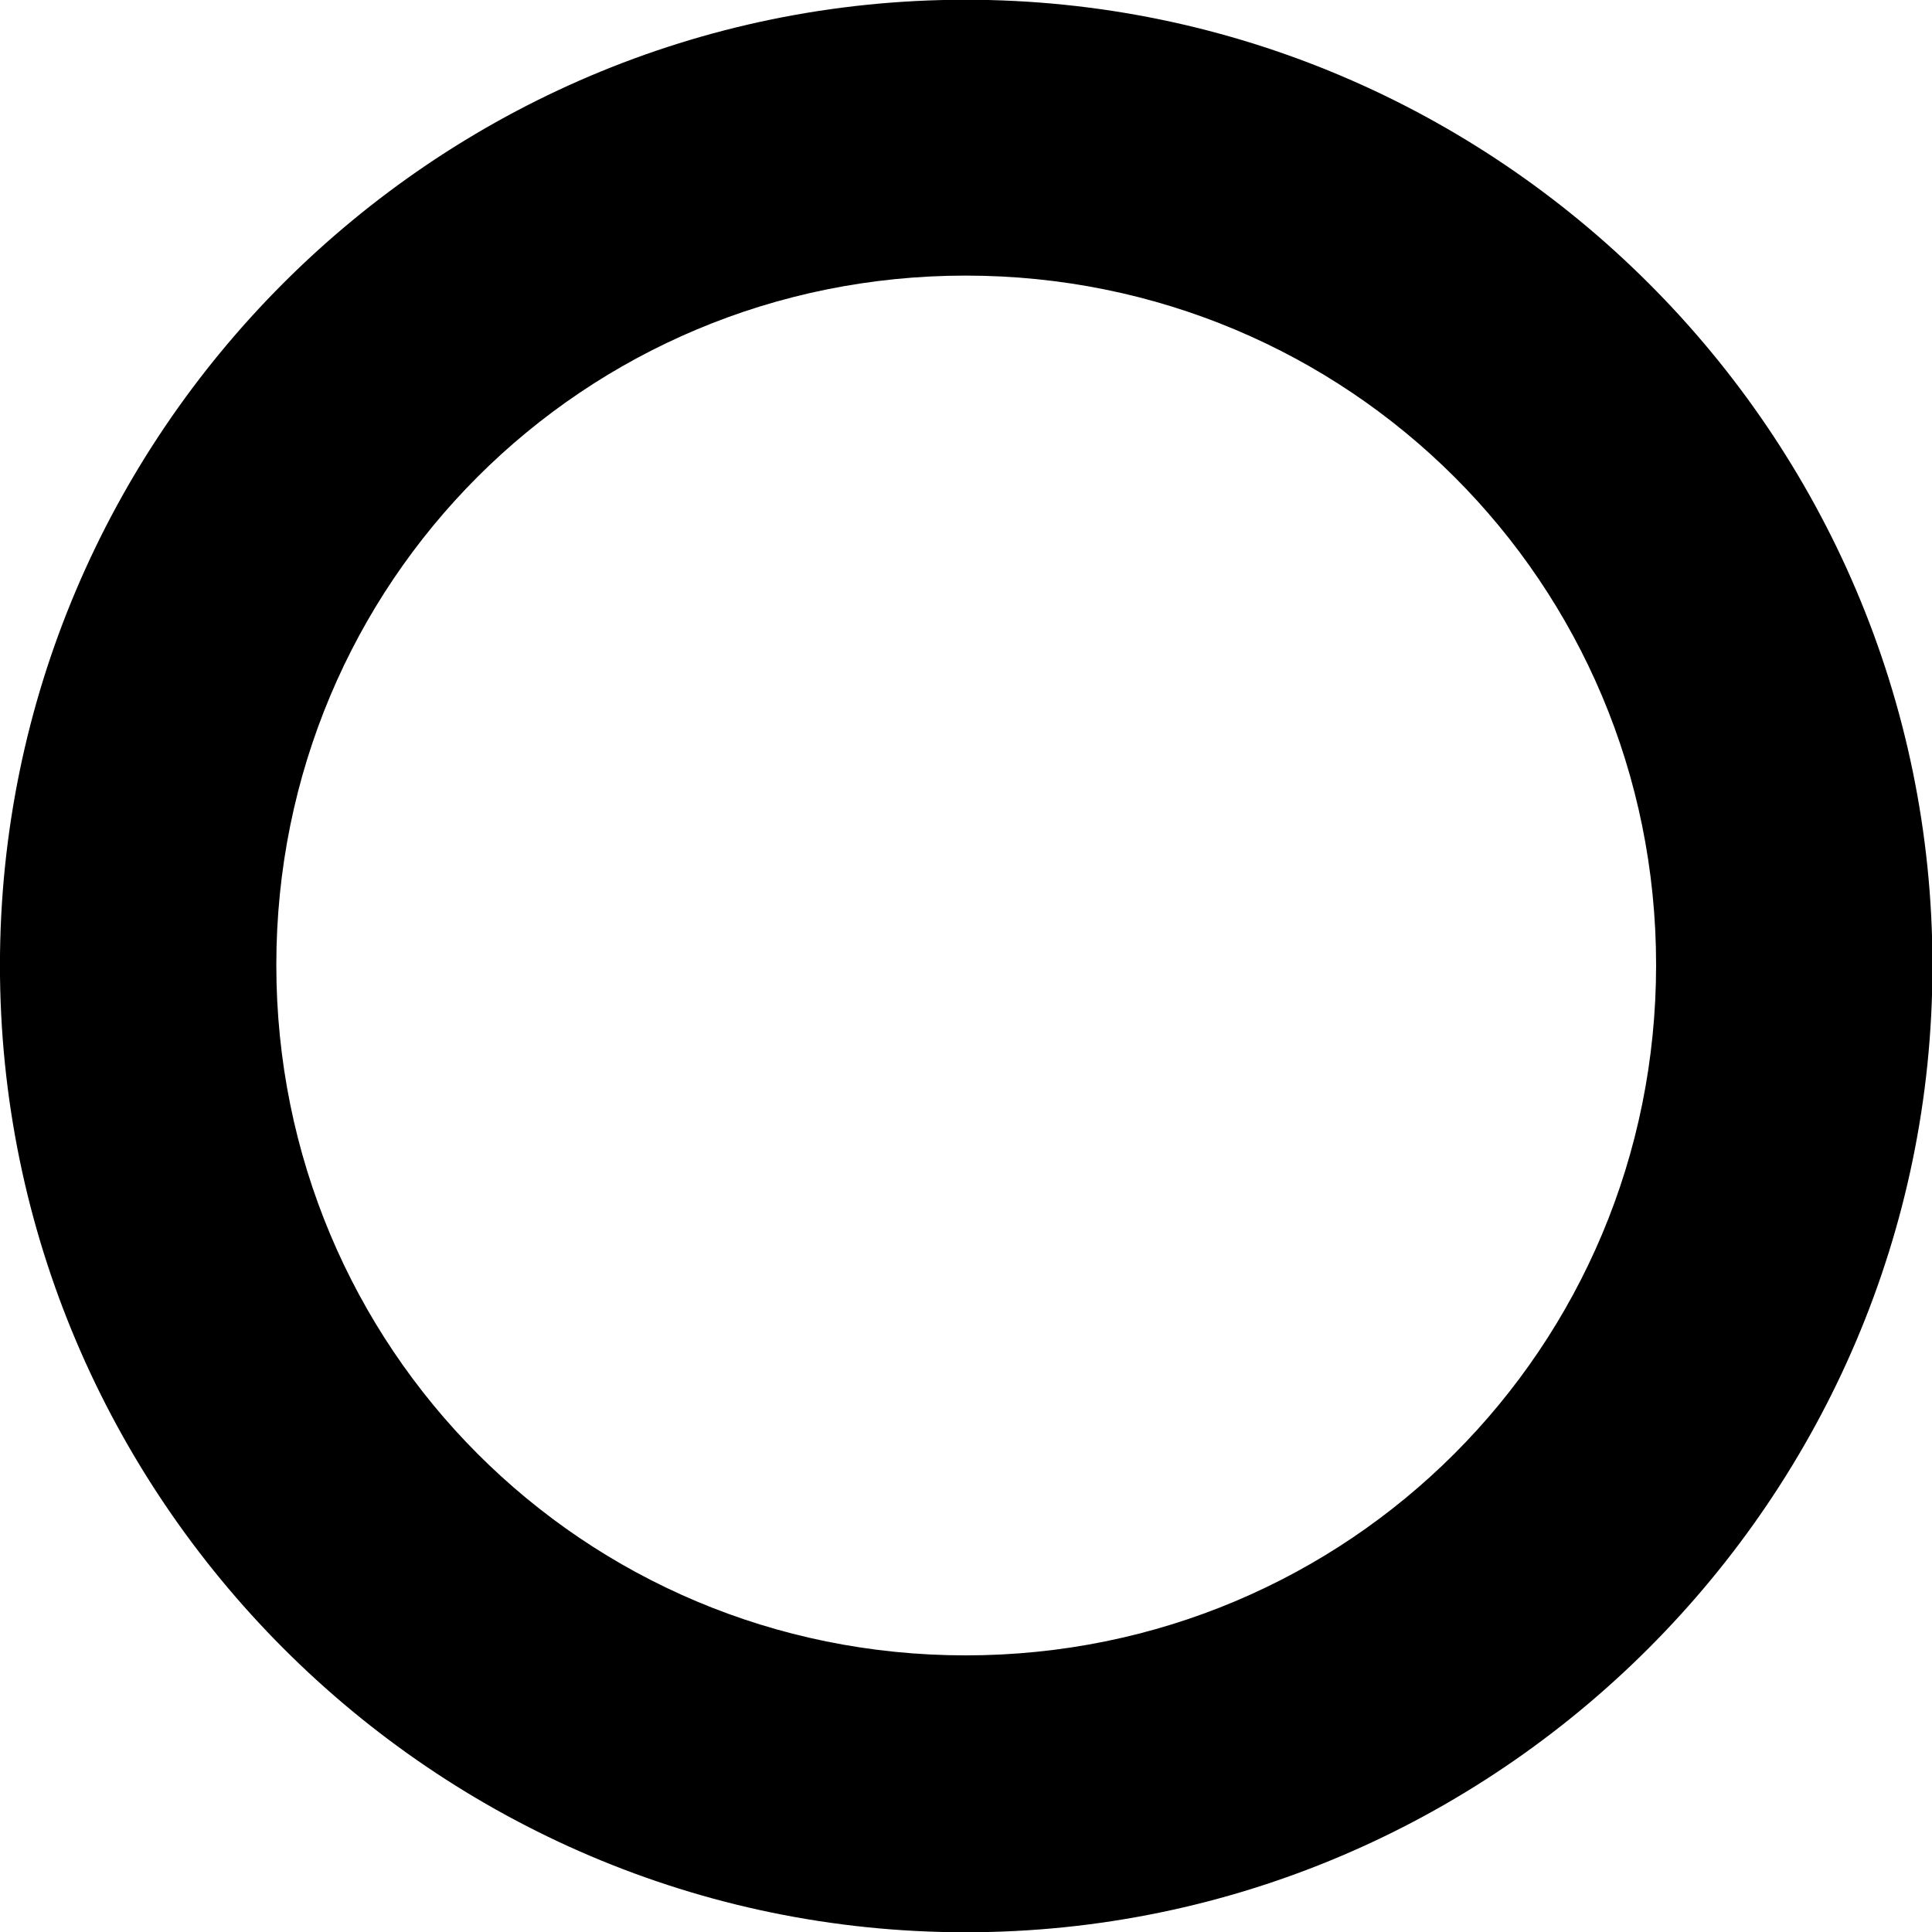
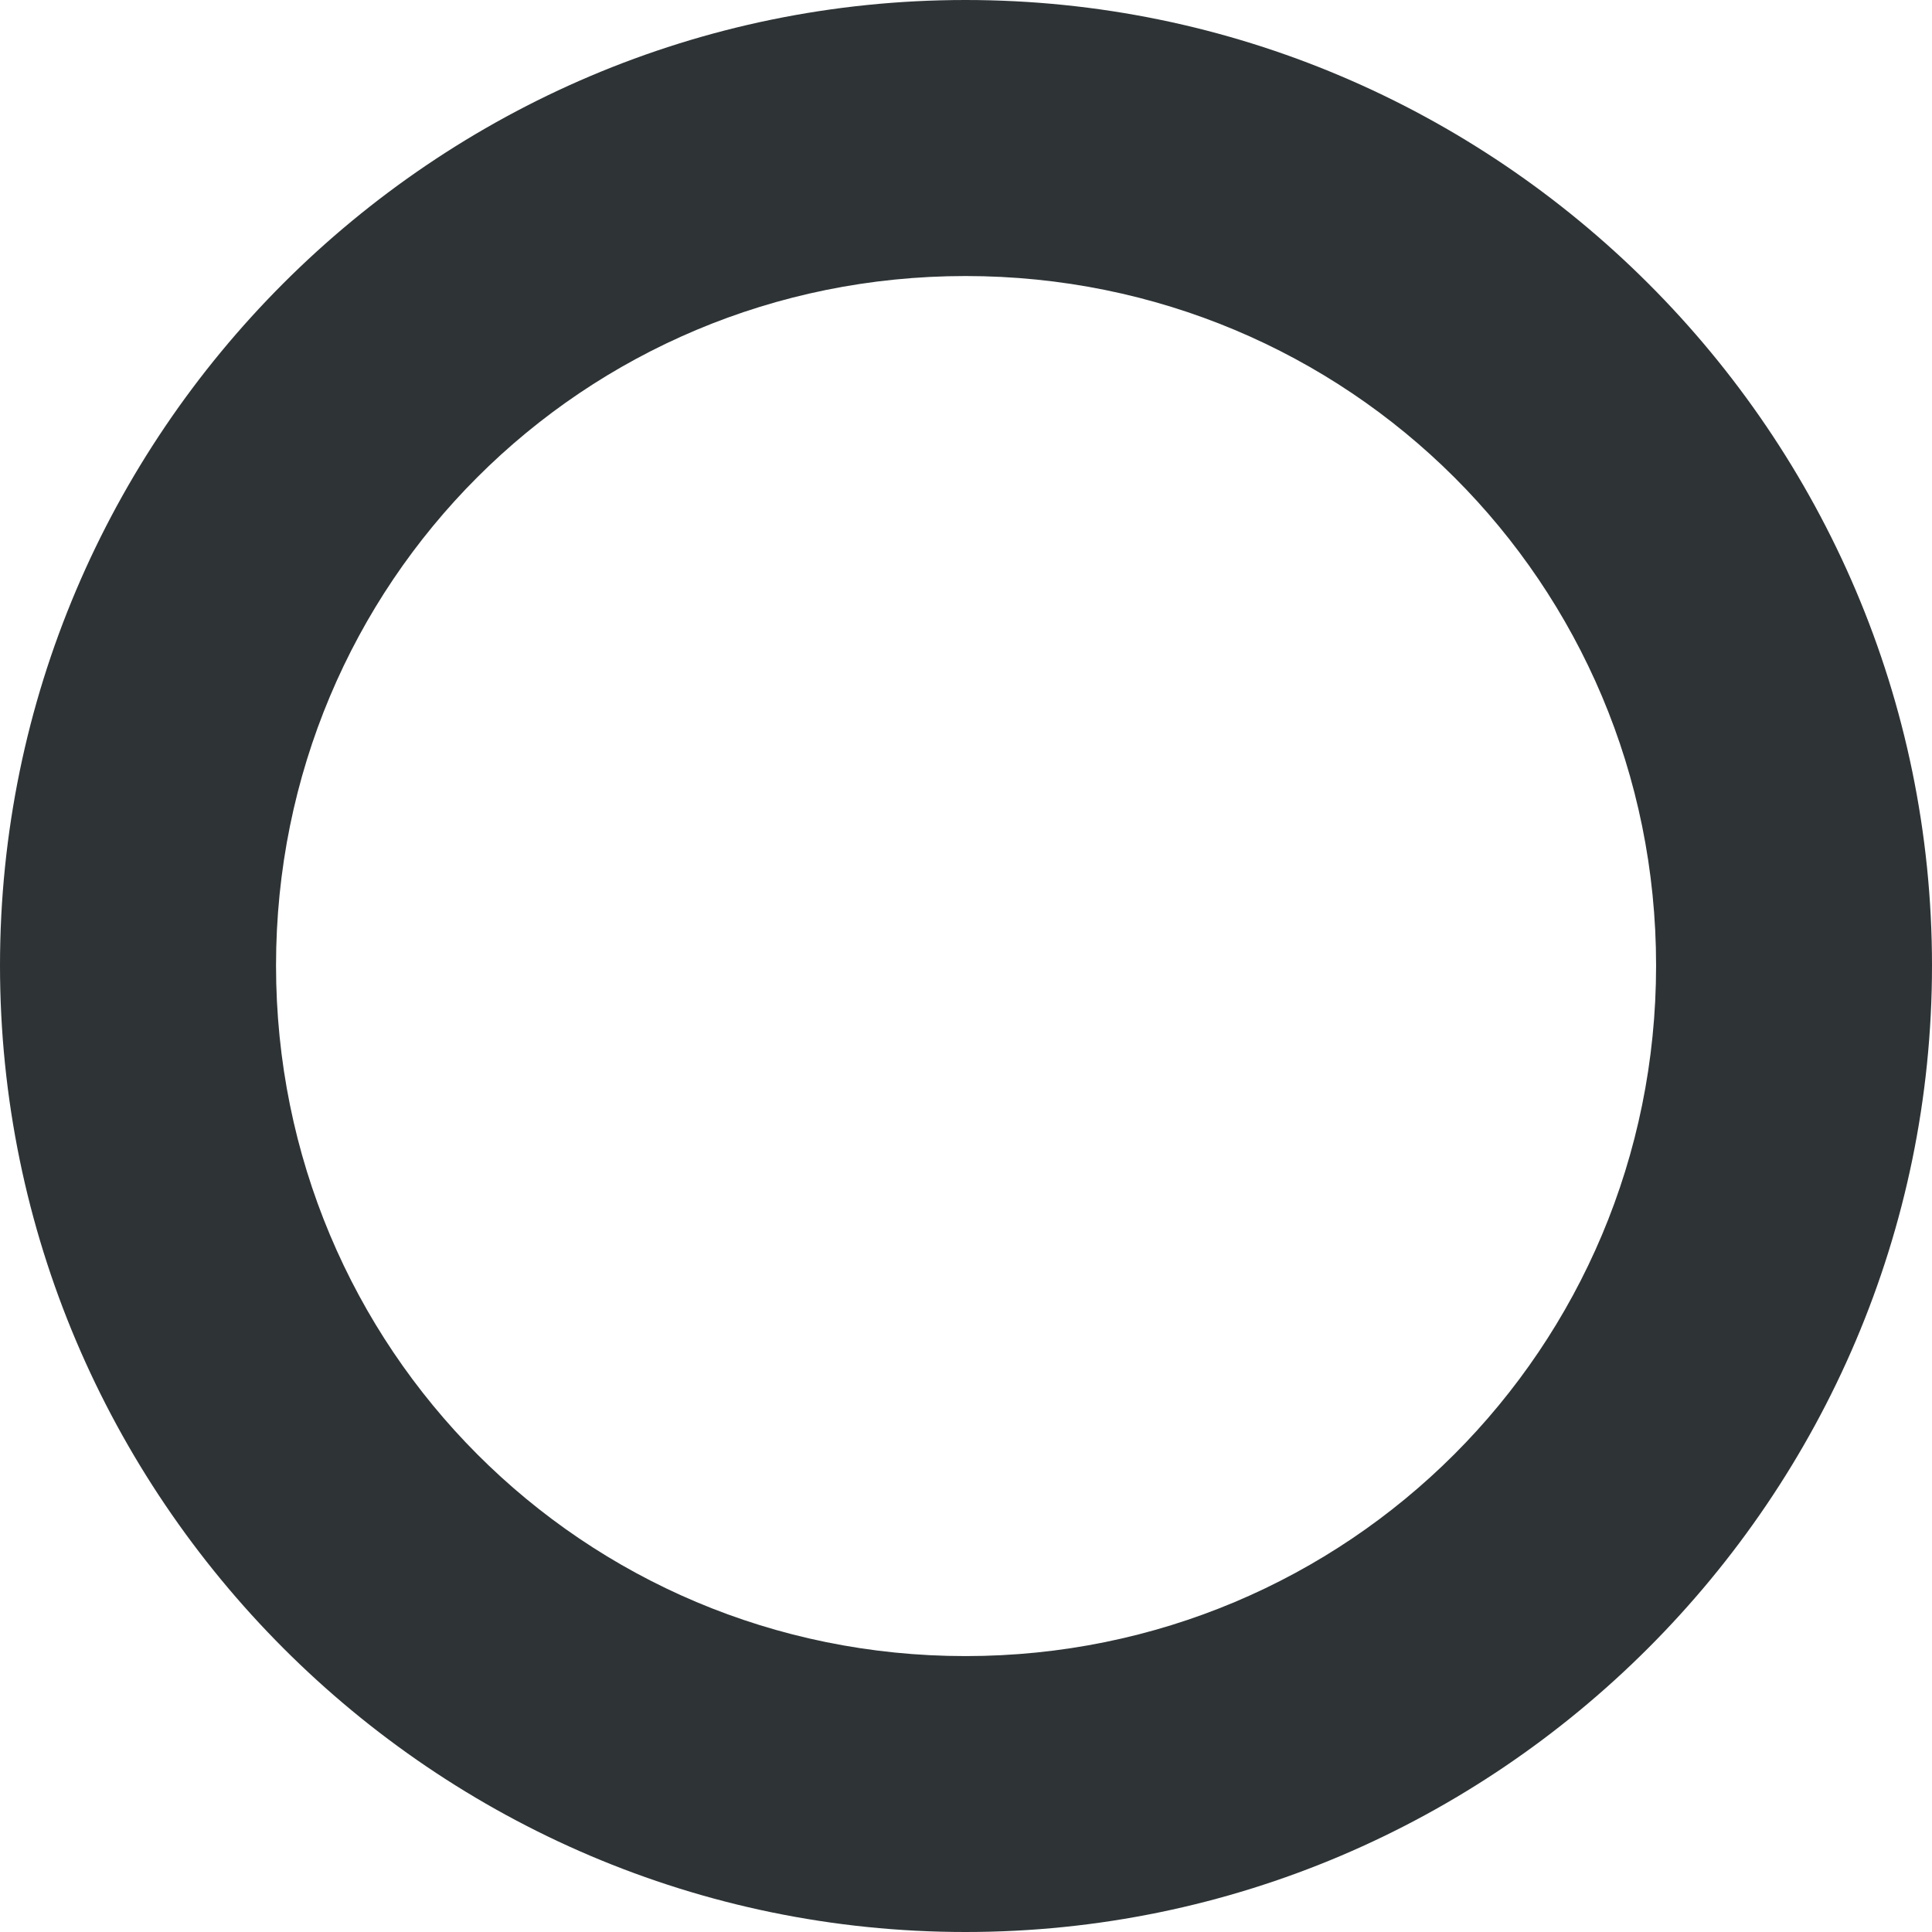
- <svg xmlns="http://www.w3.org/2000/svg" width="14.003" height="14.003" viewBox="0 0 3.705 3.705" version="1.1" id="svg4268">
-   <defs id="defs4262" />
-   <g id="entry-point-pseudostate" style="display:inline" transform="translate(-35.76355,-63.61321)">
-     <g id="path1192-7-12" style="display:inline" transform="translate(-16.10755,58.71672)">
-       <path style="color:#000000;fill:#000000;fill-opacity:0;stroke-width:0.529;stroke-linecap:round;stroke-linejoin:round;-inkscape-stroke:none" d="m 55.311,6.749 a 1.587,1.587 0 0 1 -1.587,1.587 1.587,1.587 0 0 1 -1.587,-1.587 1.587,1.587 0 0 1 1.587,-1.587 1.587,1.587 0 0 1 1.587,1.587 z" id="path4146-93" />
-       <path style="color:#000000;fill:#000000;stroke-linecap:round;stroke-linejoin:round;-inkscape-stroke:none" d="m 53.723,4.896 c -1.02,0 -1.852,0.832 -1.852,1.852 0,1.02 0.832,1.854 1.852,1.854 1.02,0 1.854,-0.834 1.854,-1.854 0,-1.02 -0.834,-1.852 -1.854,-1.852 z m 0,0.529 c 0.734,0 1.324,0.589 1.324,1.322 0,0.734 -0.59,1.324 -1.324,1.324 -0.734,0 -1.322,-0.59 -1.322,-1.324 0,-0.734 0.589,-1.322 1.322,-1.322 z" id="path4148-1" />
-     </g>
+ <svg xmlns="http://www.w3.org/2000/svg" width="16px" height="16px" viewBox="0 0 16 16">
+   <g fill="#2e3436">
+     <path d="m 14.854,7.998 a 6.855,6.855 0 0,1 -6.855,6.855 a 6.855,6.855 0 0,1 -6.855,-6.855 a 6.855,6.855 0 0,1 6.855,-6.855 a 6.855,6.855 0 0,1 6.855,6.855 z" fill="#2e3436" stroke-width="2.285" stroke-linecap="round" stroke-linejoin="round" fill-opacity="0" />
+     <path d="m 7.996,1.72735896342E-06 c -4.404,0 -7.996,3.592 -7.996,7.996 c 0,4.404 3.592,8.004 7.996,8.004 c 4.404,0 8.004,-3.601 8.004,-8.004 c 0,-4.404 -3.601,-7.996 -8.004,-7.996 z m 0,2.286 c 3.169,0 5.719,2.541 5.719,5.71 c 0,3.169 -2.55,5.719 -5.719,5.719 c -3.169,0 -5.71,-2.55 -5.71,-5.719 c 0,-3.169 2.541,-5.71 5.71,-5.71 z" fill="#2e3436" stroke-linecap="round" stroke-linejoin="round" />
  </g>
</svg>
